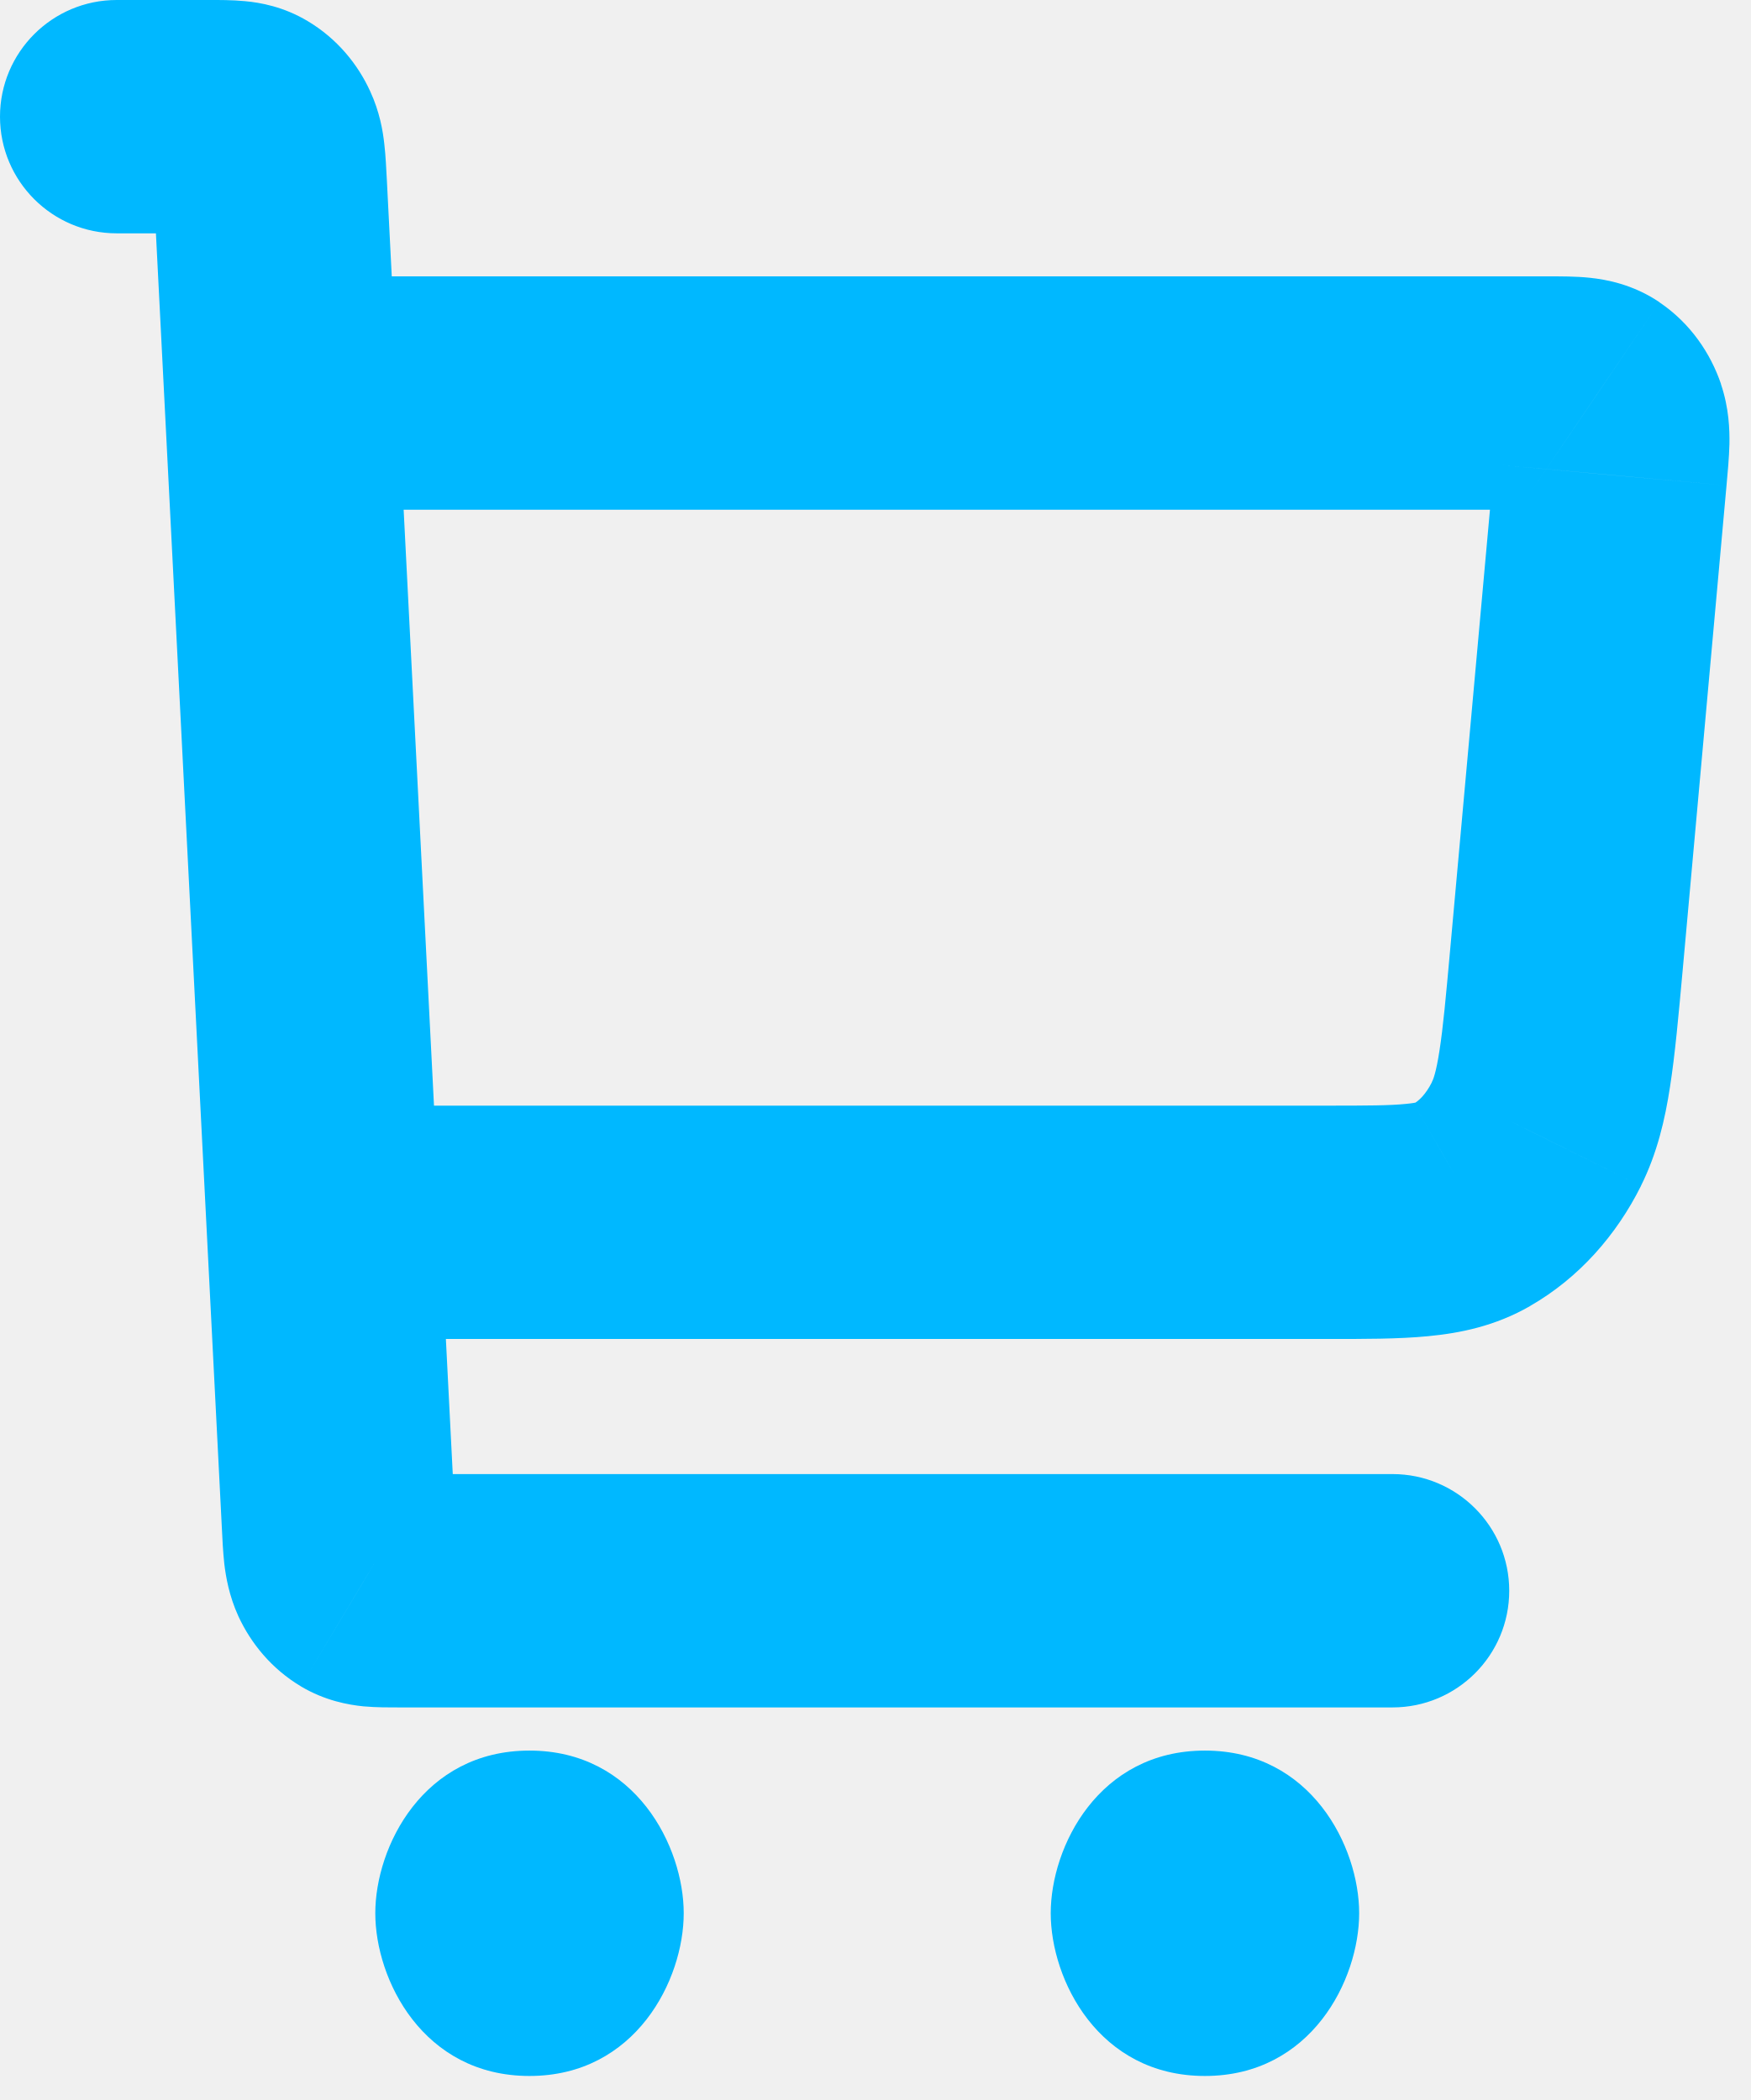
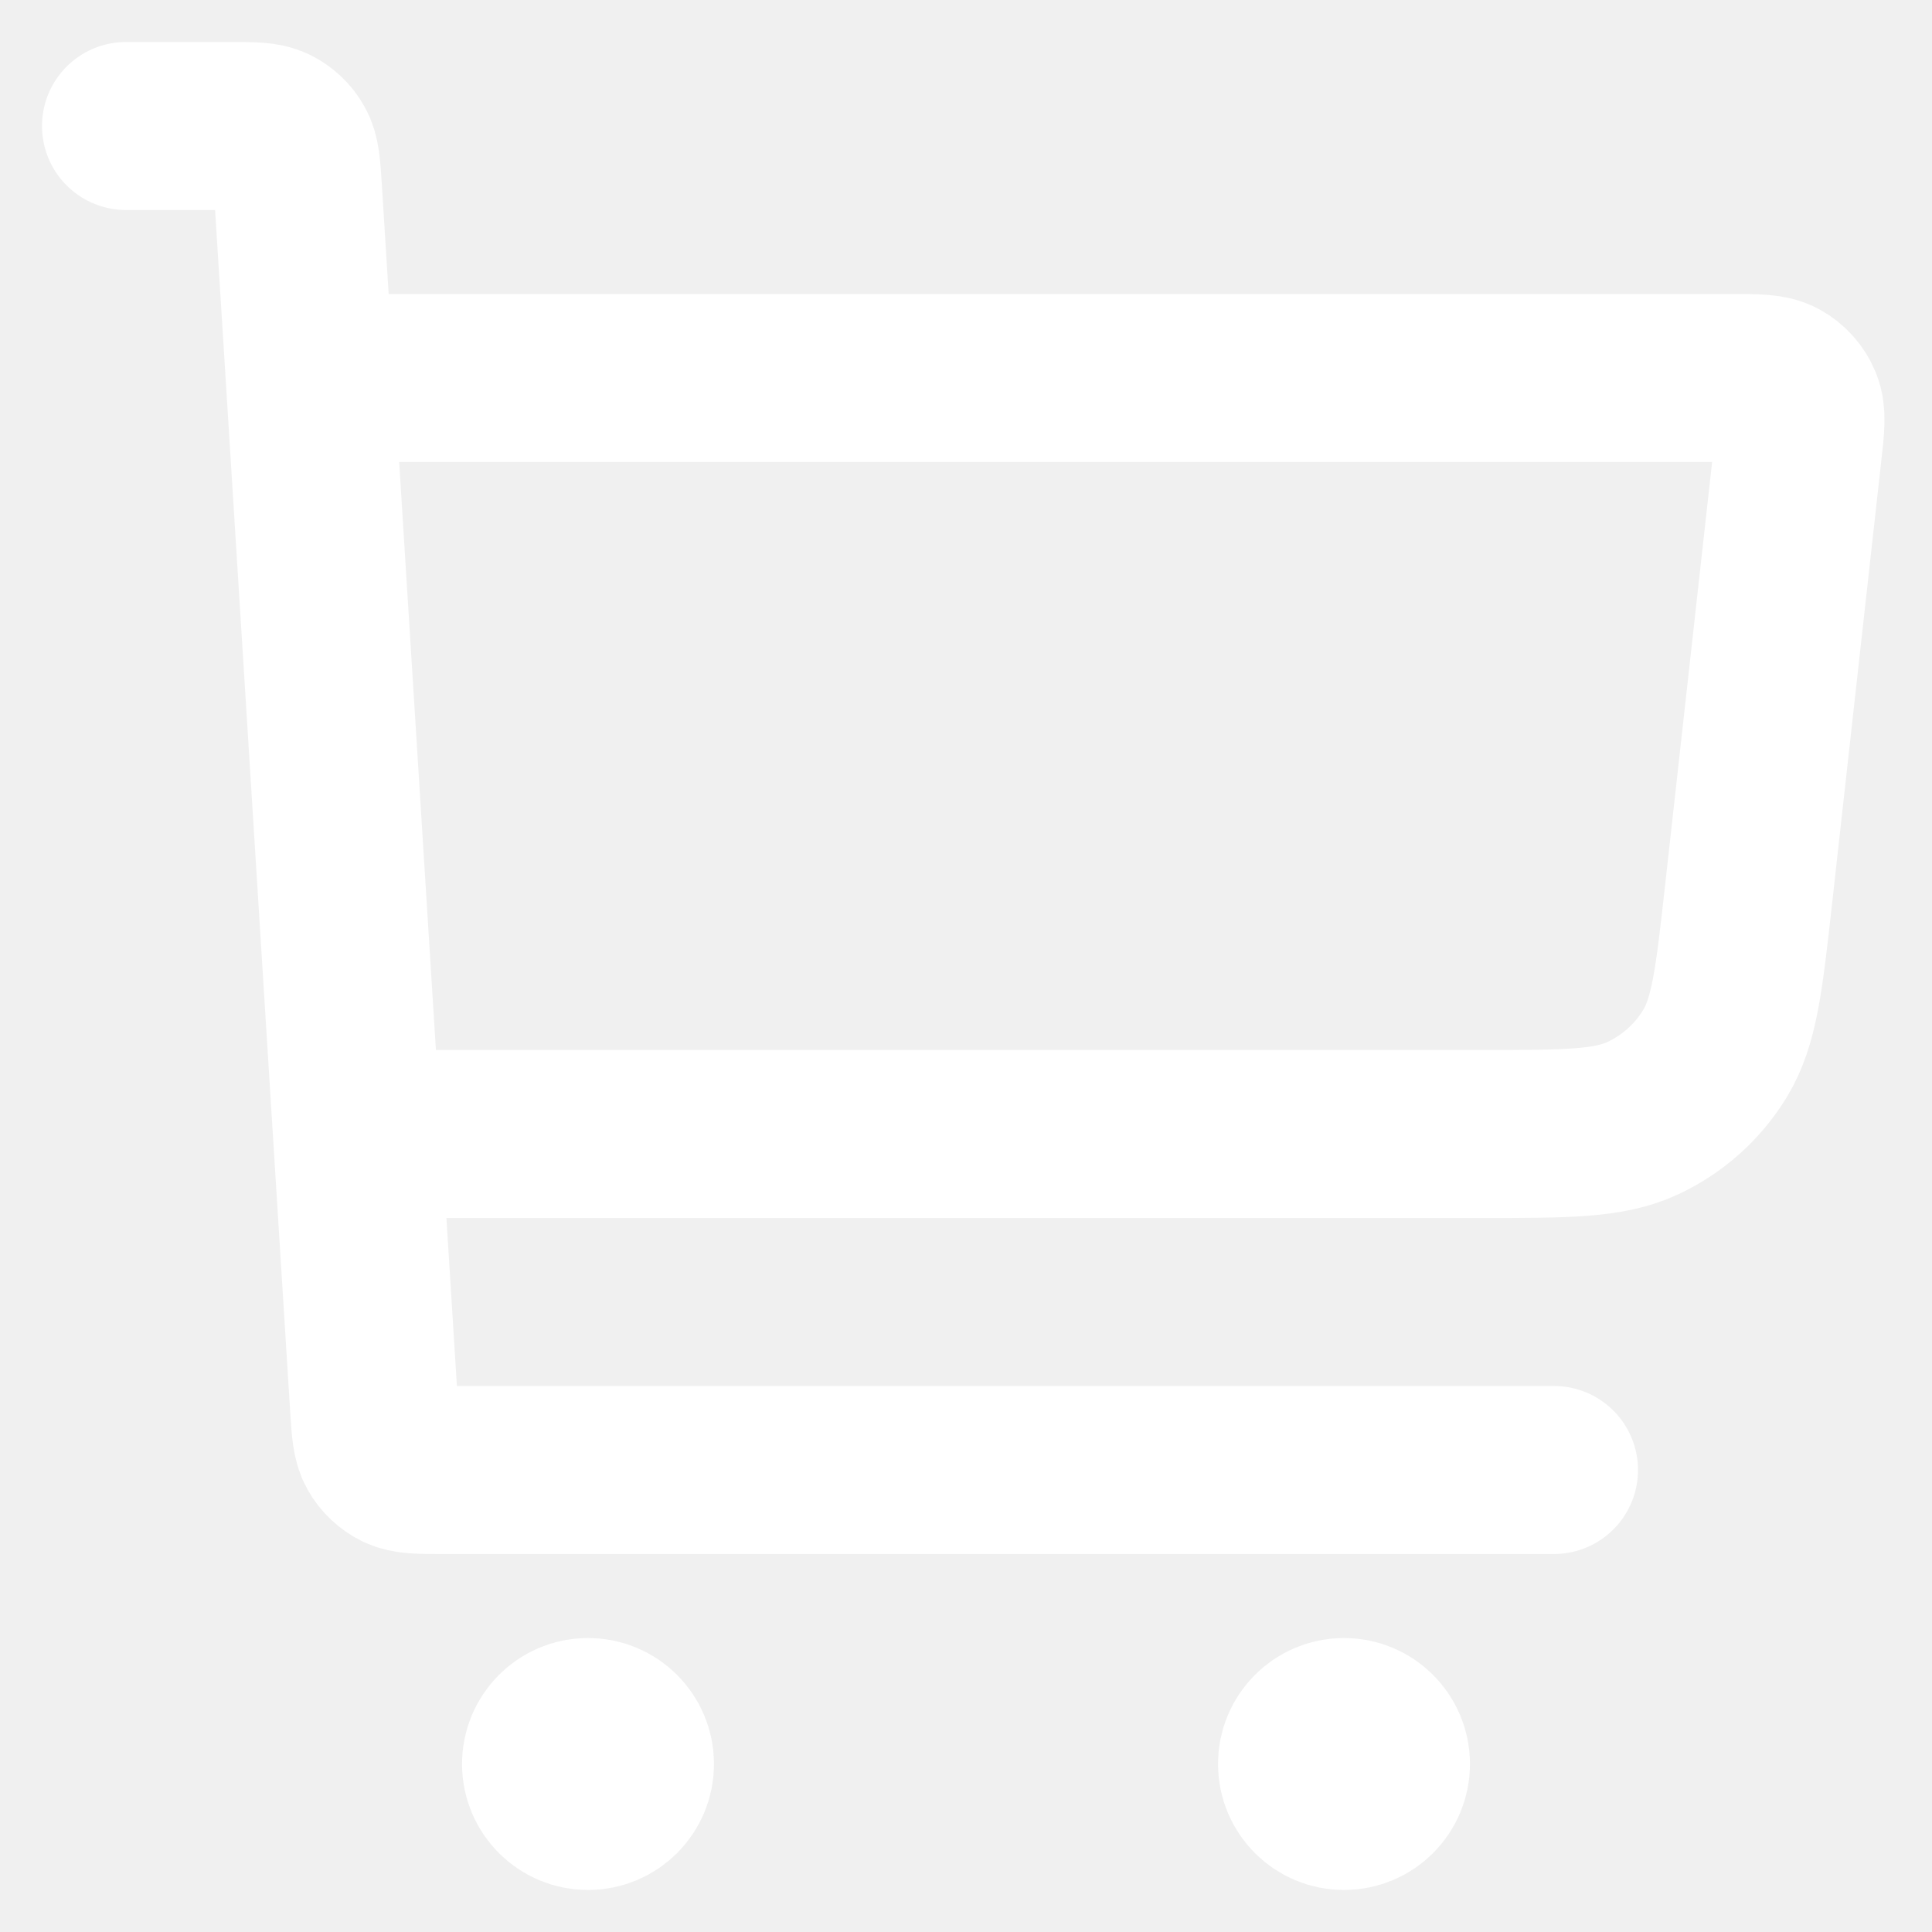
- <svg xmlns="http://www.w3.org/2000/svg" width="15" height="18" viewBox="0 0 15 18" fill="none">
-   <path d="M2.929 9.477C2.377 9.477 1.929 9.924 1.929 10.477C1.929 11.029 2.377 11.477 2.929 11.477V9.477ZM12.614 10.327L12.115 9.46L12.115 9.461L12.614 10.327ZM13.166 9.721L14.061 10.167L14.061 10.166L13.166 9.721ZM13.423 8.229L12.427 8.138L12.427 8.138L13.423 8.229ZM13.799 4.071L12.803 3.98L12.803 3.981L13.799 4.071ZM13.8 3.612L12.853 3.933L12.853 3.933L13.8 3.612ZM13.659 3.418L14.22 2.591L14.22 2.59L13.659 3.418ZM2.608 2.369C2.056 2.369 1.608 2.817 1.608 3.369C1.608 3.921 2.056 4.369 2.608 4.369V2.369ZM1 0C0.448 0 0 0.448 0 1C0 1.552 0.448 2 1 2V0ZM2.125 1.04L2.637 0.181L2.637 0.181L2.125 1.04ZM2.264 1.2L1.356 1.619L1.356 1.619L2.264 1.2ZM2.316 1.592L1.318 1.643L1.318 1.643L2.316 1.592ZM2.899 13.043L3.898 12.992L3.898 12.992L2.899 13.043ZM2.952 13.435L2.043 13.854L2.043 13.854L2.952 13.435ZM3.091 13.596L2.578 14.454L2.579 14.455L3.091 13.596ZM11.933 14.635C12.485 14.635 12.933 14.188 12.933 13.635C12.933 13.083 12.485 12.635 11.933 12.635V14.635ZM4.537 15.399C3.985 15.399 3.537 15.847 3.537 16.399C3.537 16.952 3.985 17.399 4.537 17.399V15.399ZM4.544 17.399C5.096 17.399 5.544 16.952 5.544 16.399C5.544 15.847 5.096 15.399 4.544 15.399V17.399ZM10.325 15.399C9.773 15.399 9.325 15.847 9.325 16.399C9.325 16.952 9.773 17.399 10.325 17.399V15.399ZM10.332 17.399C10.884 17.399 11.332 16.952 11.332 16.399C11.332 15.847 10.884 15.399 10.332 15.399V17.399ZM3.859 16.399C3.859 16.293 3.893 16.165 3.989 16.047C4.087 15.927 4.275 15.794 4.537 15.794V17.794C5.449 17.794 5.859 16.968 5.859 16.399H3.859ZM4.537 15.794C4.799 15.794 4.988 15.927 5.085 16.047C5.181 16.165 5.216 16.293 5.216 16.399H3.216C3.216 16.968 3.625 17.794 4.537 17.794V15.794ZM5.216 16.399C5.216 16.506 5.181 16.634 5.085 16.752C4.988 16.871 4.799 17.005 4.537 17.005V15.005C3.625 15.005 3.216 15.831 3.216 16.399H5.216ZM4.537 17.005C4.275 17.005 4.087 16.871 3.989 16.752C3.893 16.634 3.859 16.506 3.859 16.399H5.859C5.859 15.831 5.449 15.005 4.537 15.005V17.005ZM9.647 16.399C9.647 16.293 9.681 16.165 9.777 16.047C9.875 15.927 10.063 15.794 10.325 15.794V17.794C11.237 17.794 11.647 16.968 11.647 16.399H9.647ZM10.325 15.794C10.588 15.794 10.776 15.928 10.873 16.047C10.969 16.165 11.004 16.293 11.004 16.399H9.004C9.004 16.968 9.413 17.794 10.325 17.794V15.794ZM11.004 16.399C11.004 16.506 10.969 16.634 10.873 16.752C10.776 16.871 10.588 17.005 10.325 17.005V15.005C9.413 15.005 9.004 15.831 9.004 16.399H11.004ZM10.325 17.005C10.063 17.005 9.875 16.871 9.777 16.752C9.681 16.634 9.647 16.506 9.647 16.399H11.647C11.647 15.831 11.237 15.005 10.325 15.005V17.005ZM2.929 11.477H11.377V9.477H2.929V11.477ZM11.377 11.477C11.684 11.477 11.984 11.478 12.238 11.453C12.511 11.427 12.813 11.367 13.113 11.194L12.115 9.461C12.155 9.438 12.165 9.451 12.047 9.462C11.911 9.476 11.722 9.477 11.377 9.477V11.477ZM13.112 11.194C13.532 10.953 13.852 10.585 14.061 10.167L12.271 9.275C12.216 9.385 12.153 9.439 12.115 9.46L13.112 11.194ZM14.061 10.166C14.201 9.885 14.268 9.596 14.311 9.314C14.354 9.039 14.384 8.703 14.419 8.319L12.427 8.138C12.39 8.549 12.366 8.81 12.335 9.007C12.306 9.197 12.28 9.257 12.27 9.275L14.061 10.166ZM14.419 8.319L14.795 4.161L12.803 3.981L12.427 8.138L14.419 8.319ZM14.795 4.161C14.805 4.054 14.817 3.922 14.82 3.807C14.822 3.685 14.817 3.498 14.747 3.292L12.853 3.933C12.834 3.876 12.826 3.829 12.822 3.798C12.819 3.77 12.82 3.756 12.82 3.765C12.82 3.774 12.819 3.794 12.816 3.833C12.813 3.872 12.809 3.918 12.803 3.98L14.795 4.161ZM14.748 3.292C14.659 3.031 14.488 2.772 14.22 2.591L13.098 4.246C12.957 4.151 12.885 4.029 12.853 3.933L14.748 3.292ZM14.22 2.59C13.993 2.437 13.766 2.396 13.624 2.381C13.502 2.368 13.366 2.369 13.288 2.369V4.369C13.34 4.369 13.373 4.369 13.399 4.37C13.426 4.37 13.428 4.371 13.417 4.37C13.392 4.367 13.252 4.351 13.098 4.246L14.22 2.59ZM13.288 2.369H2.608V4.369H13.288V2.369ZM1 2H1.803V0H1V2ZM1.803 2C1.848 2 1.875 2 1.897 2C1.918 2.001 1.918 2.001 1.905 2C1.877 1.997 1.753 1.983 1.612 1.898L2.637 0.181C2.43 0.057 2.23 0.022 2.1 0.01C1.989 -0.001 1.868 0 1.803 0V2ZM1.612 1.898C1.477 1.817 1.397 1.709 1.356 1.619L3.172 0.782C3.067 0.552 2.89 0.332 2.637 0.181L1.612 1.898ZM1.356 1.619C1.333 1.57 1.321 1.527 1.314 1.499C1.307 1.472 1.306 1.457 1.307 1.463C1.307 1.466 1.307 1.471 1.308 1.48C1.309 1.49 1.31 1.502 1.311 1.518C1.312 1.533 1.313 1.551 1.314 1.572C1.315 1.594 1.316 1.617 1.318 1.643L3.315 1.542C3.31 1.45 3.305 1.334 3.293 1.232C3.281 1.123 3.254 0.959 3.172 0.782L1.356 1.619ZM1.318 1.643L1.901 13.094L3.898 12.992L3.315 1.542L1.318 1.643ZM1.901 13.094C1.905 13.185 1.911 13.301 1.922 13.403C1.935 13.512 1.962 13.677 2.043 13.854L3.86 13.016C3.882 13.066 3.895 13.108 3.902 13.137C3.908 13.163 3.91 13.178 3.909 13.172C3.909 13.17 3.908 13.165 3.907 13.155C3.907 13.146 3.906 13.133 3.905 13.118C3.904 13.102 3.903 13.084 3.902 13.063C3.9 13.042 3.899 13.019 3.898 12.992L1.901 13.094ZM2.043 13.854C2.149 14.083 2.325 14.303 2.578 14.454L3.604 12.737C3.739 12.818 3.818 12.927 3.86 13.016L2.043 13.854ZM2.579 14.455C2.786 14.578 2.986 14.613 3.116 14.626C3.226 14.636 3.347 14.635 3.413 14.635V12.635C3.367 12.635 3.34 12.635 3.319 12.635C3.297 12.635 3.298 12.634 3.31 12.635C3.338 12.638 3.462 12.653 3.603 12.737L2.579 14.455ZM3.413 14.635H11.933V12.635H3.413V14.635ZM4.537 17.399H4.544V15.399H4.537V17.399ZM10.325 17.399H10.332V15.399H10.325V17.399Z" fill="#00B8FF" />
+ <svg xmlns="http://www.w3.org/2000/svg" width="23" height="23" viewBox="0 0 23 23" fill="none">
+   <path d="M4.5 13.5H17.636C18.649 13.5 19.155 13.5 19.558 13.311C19.913 13.145 20.212 12.878 20.416 12.543C20.648 12.163 20.704 11.66 20.816 10.653L21.401 5.388C21.436 5.081 21.453 4.927 21.403 4.808C21.36 4.704 21.282 4.617 21.183 4.562C21.07 4.5 20.916 4.5 20.606 4.5H4M1.5 1.5H2.748C3.013 1.5 3.145 1.5 3.249 1.55C3.34 1.595 3.416 1.666 3.465 1.754C3.522 1.854 3.53 1.986 3.547 2.25L4.453 16.75C4.47 17.014 4.478 17.146 4.535 17.246C4.584 17.334 4.66 17.405 4.751 17.45C4.855 17.5 4.987 17.5 5.252 17.5H18.5M7 21H7.01M16 21H16.01M7.5 21C7.5 21.276 7.276 21.5 7 21.5C6.724 21.5 6.5 21.276 6.5 21C6.5 20.724 6.724 20.5 7 20.5C7.276 20.5 7.5 20.724 7.5 21ZM16.5 21C16.5 21.276 16.276 21.5 16 21.5C15.724 21.5 15.5 21.276 15.5 21C15.5 20.724 15.724 20.5 16 20.5C16.276 20.5 16.5 20.724 16.5 21Z" stroke="white" stroke-width="2" stroke-linecap="round" stroke-linejoin="round" />
</svg>
